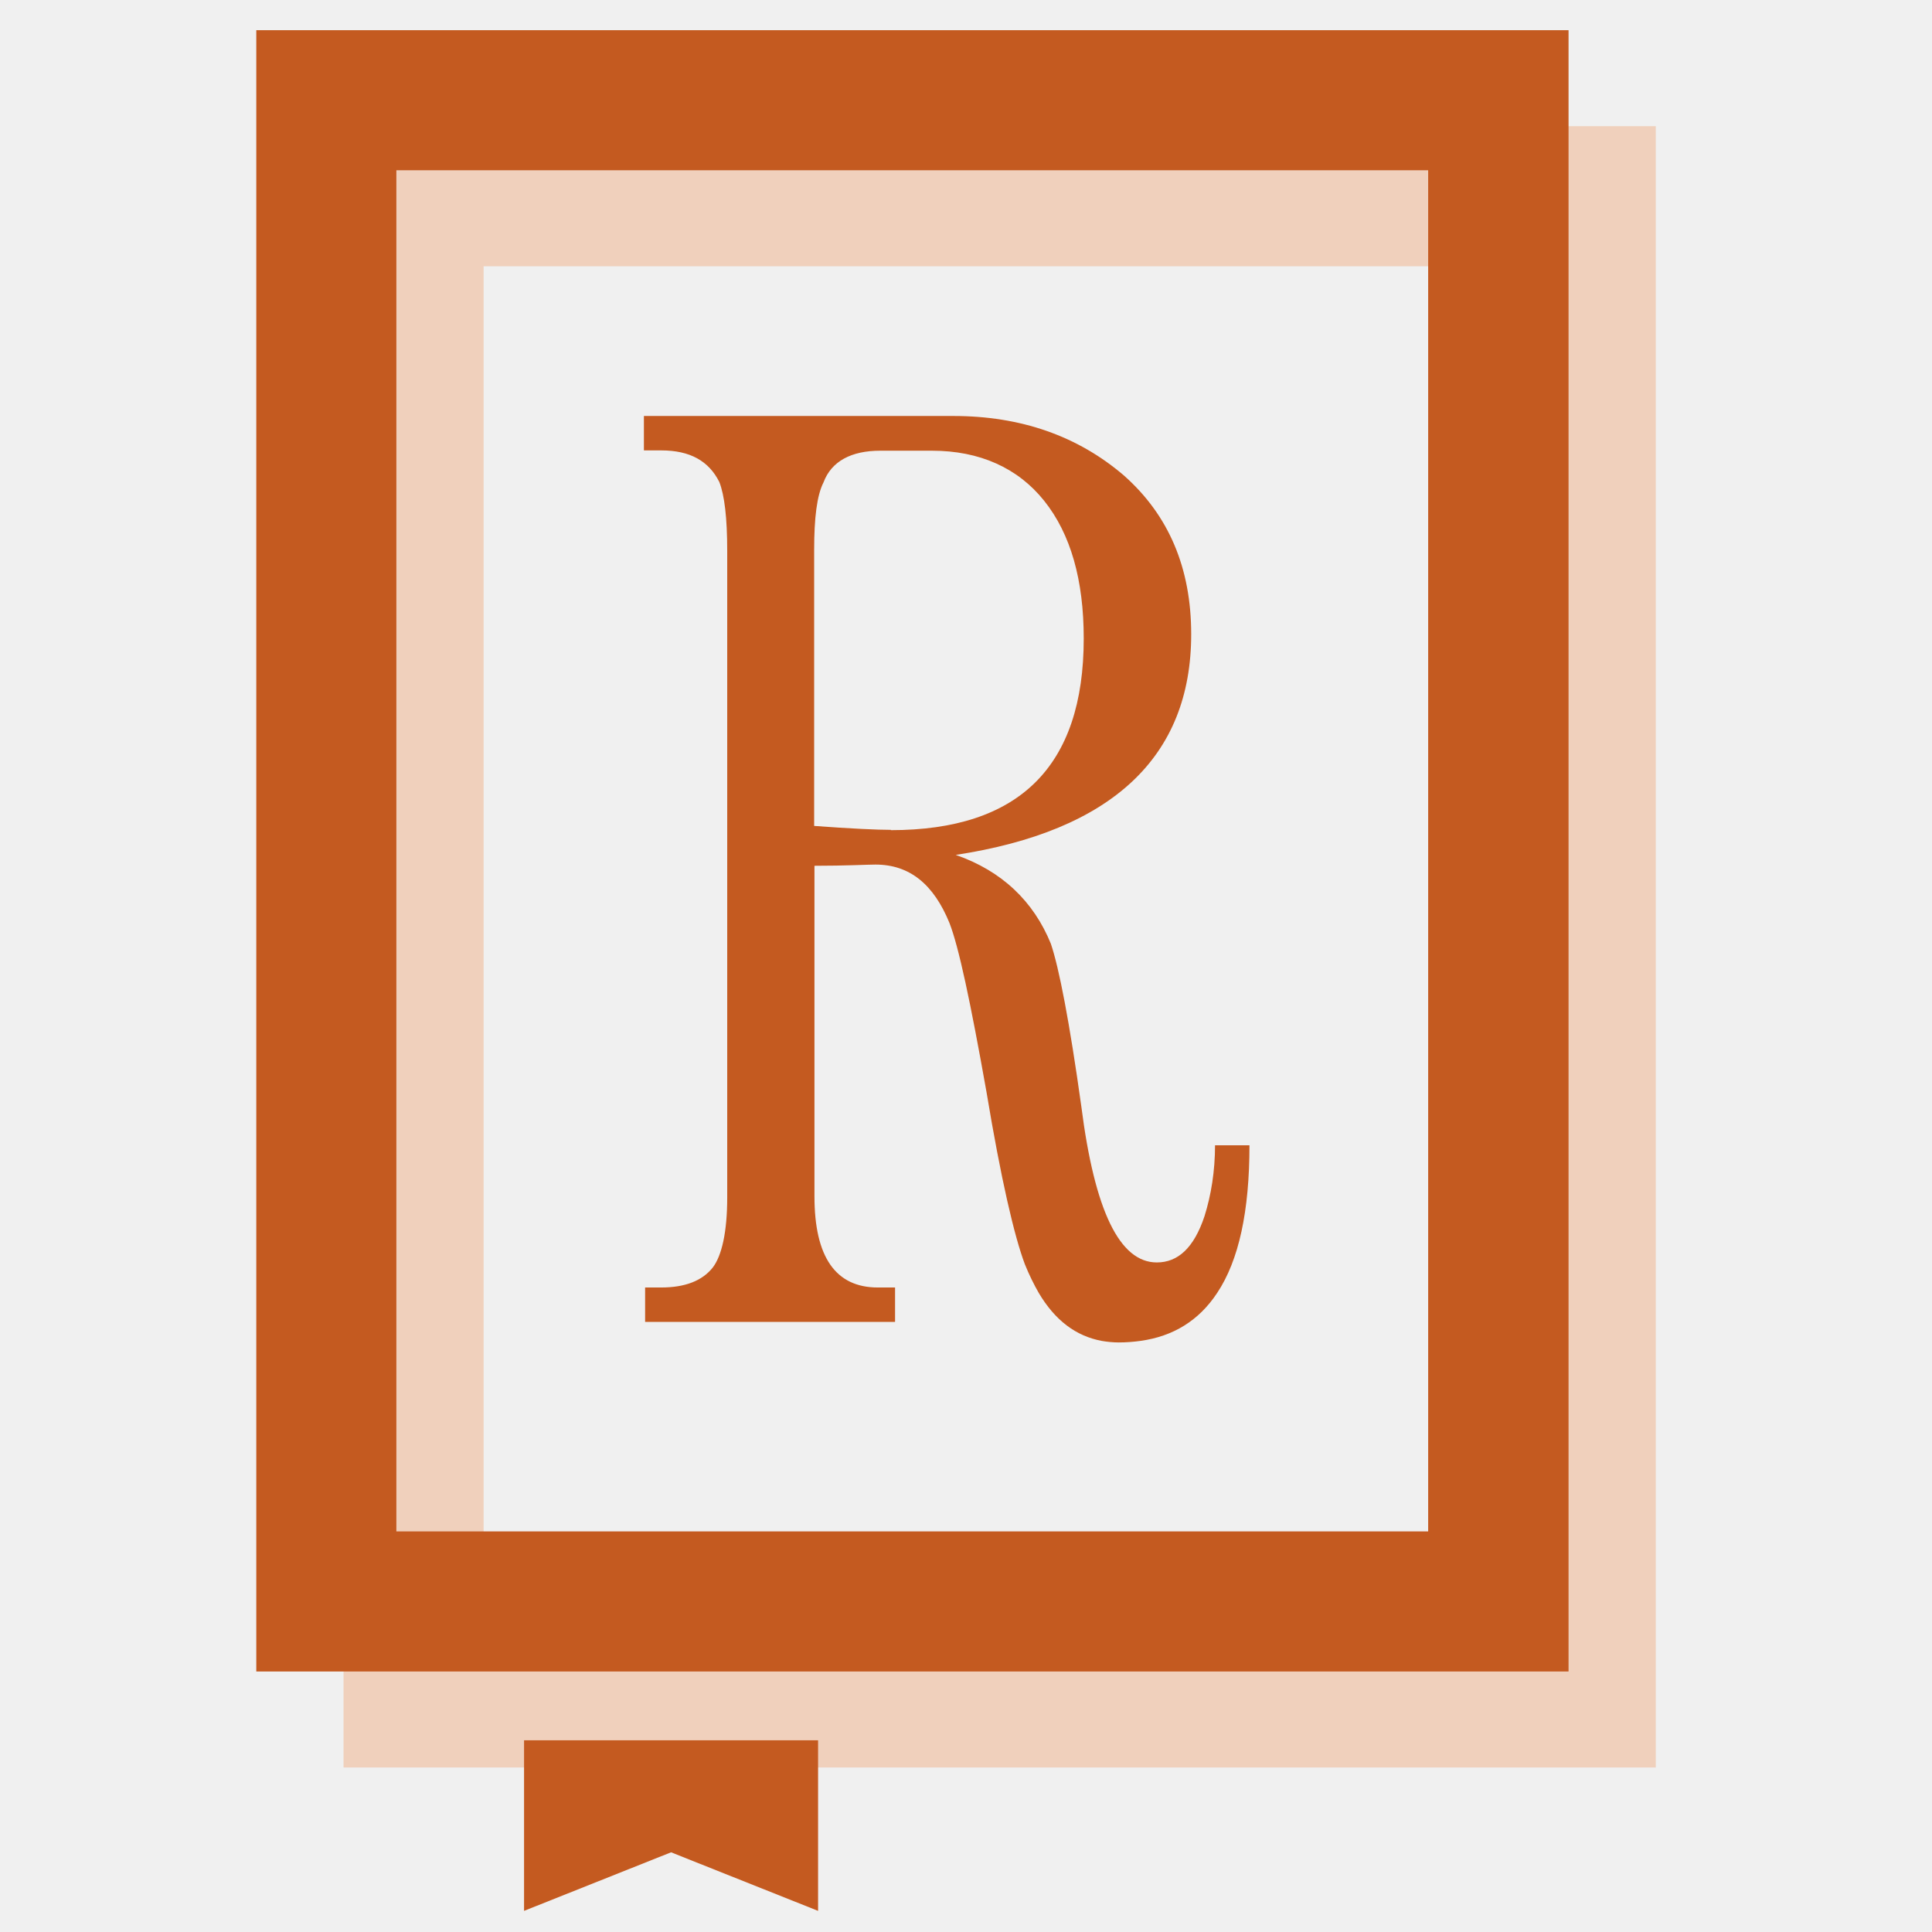
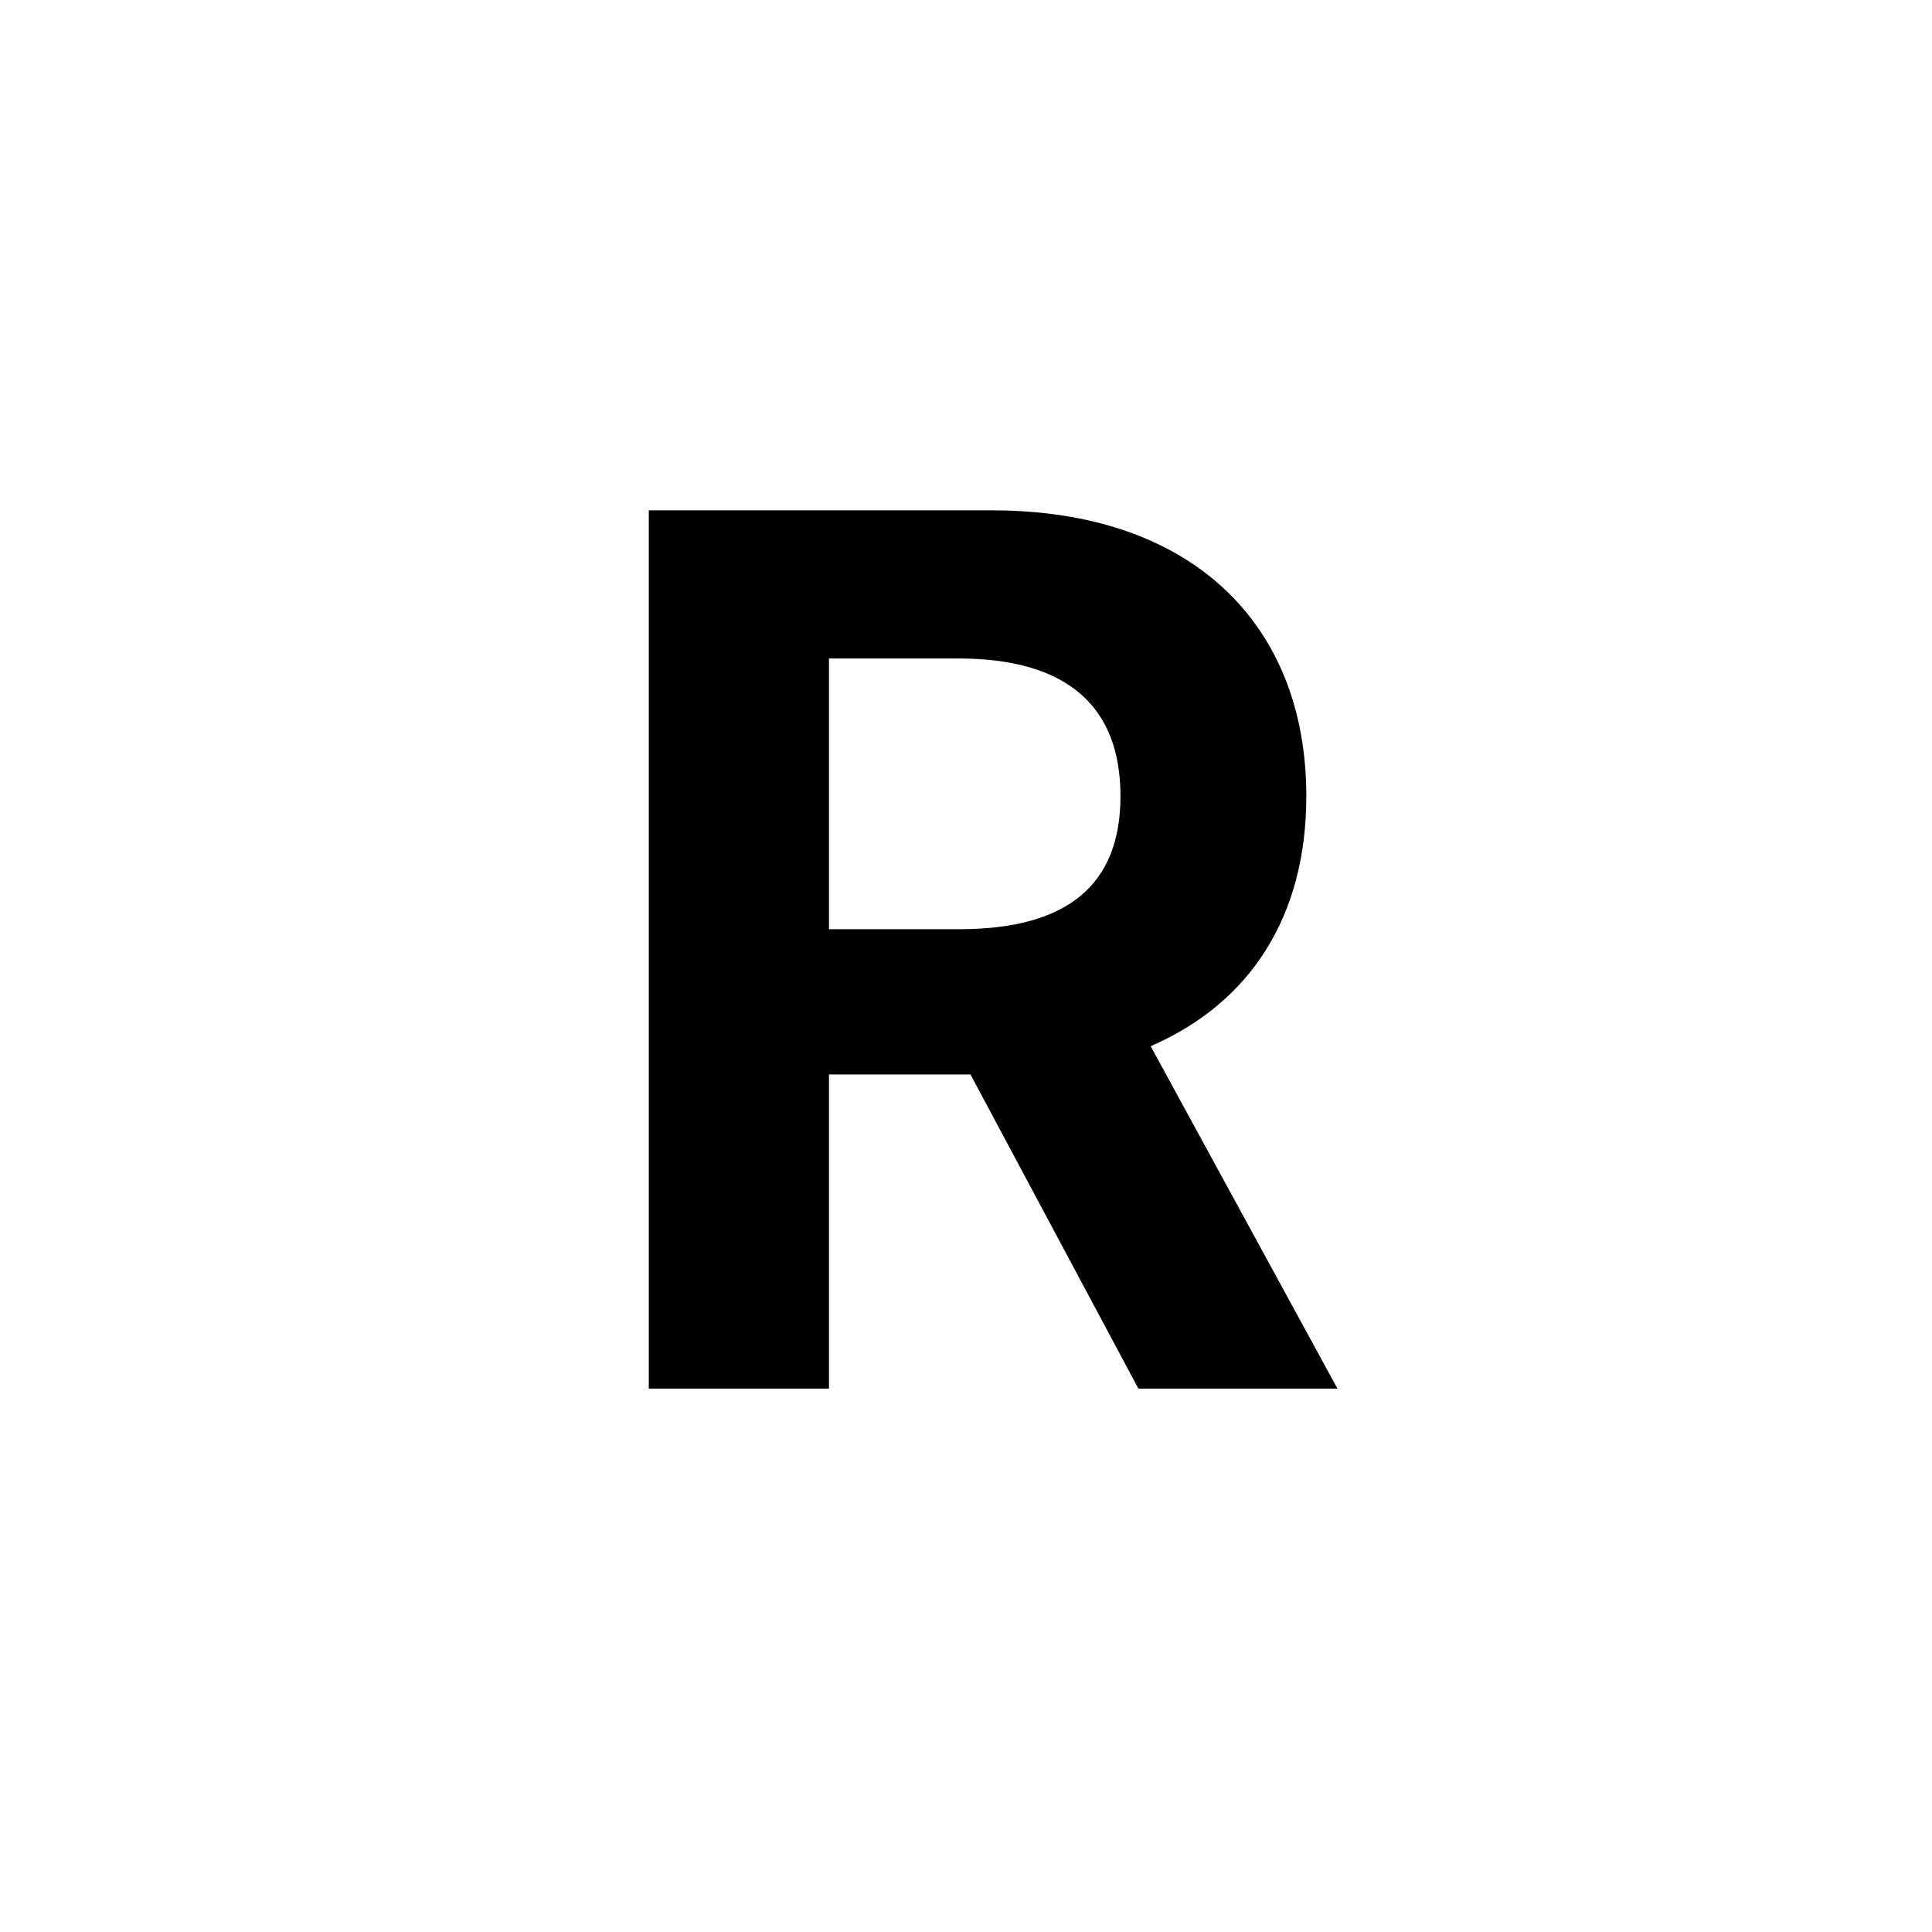
- <svg xmlns="http://www.w3.org/2000/svg" id="Layer_1" data-name="Layer 1" version="1.1" viewBox="0 0 64 64">
-   <defs>
-     <style>
-       .cls-1 {
-         fill: #c45a20;
-       }
- 
-       .cls-1, .cls-2 {
-         stroke-width: 0px;
-       }
- 
-       .cls-2 {
-         fill: #f08642;
-       }
- 
-       .cls-3 {
-         opacity: .3;
-       }
-     </style>
-   </defs>
-   <g class="cls-3">
-     <path class="cls-2" d="M54.85,58.55H11.38V4.18h43.47v54.37ZM16.02,53.91h34.18V8.82H16.02v45.08Z" />
-   </g>
-   <polygon class="cls-1" points="27.1 63.3 22.23 61.36 17.36 63.3 17.36 57.65 27.1 57.65 27.1 63.3" />
-   <path class="cls-1" d="M40.25,37.92c0,.88-.13,1.67-.35,2.37-.35,1.05-.88,1.53-1.58,1.53-1.23,0-2.06-1.71-2.5-5.17-.39-2.8-.74-4.6-1.01-5.39-.57-1.4-1.62-2.41-3.15-2.94,5.17-.79,7.8-3.24,7.8-7.31,0-2.19-.74-3.94-2.23-5.26-1.53-1.31-3.42-1.97-5.65-1.97h-10.25v1.14h.57c.96,0,1.58.35,1.93,1.05.17.44.26,1.18.26,2.28v21.42c0,1.14-.18,1.93-.48,2.32-.35.44-.92.66-1.71.66h-.53v1.14h8.28v-1.14h-.57c-1.4,0-2.1-1.01-2.1-3.02v-10.95c1.05,0,1.75-.04,2.02-.04,1.14,0,1.93.66,2.45,1.93.31.79.7,2.63,1.23,5.61.48,2.89.92,4.77,1.27,5.7.14.35.3.67.46.95.54.91,1.23,1.43,2.09,1.59.18.03.37.05.56.05.25,0,.49-.02.71-.05,1.1-.15,1.95-.68,2.55-1.59.72-1.08,1.07-2.71,1.07-4.89h-1.14ZM29.51,27.49c-.44,0-1.32-.04-2.54-.13v-9.15c0-1.05.09-1.8.31-2.23.26-.7.92-1.05,1.88-1.05h1.71c1.58,0,2.85.57,3.72,1.66.88,1.1,1.31,2.63,1.31,4.56,0,4.25-2.15,6.35-6.39,6.35Z" />
-   <path class="cls-1" d="M51.96,55.37H8.49V1h43.47v54.37ZM13.13,50.73h34.18V5.64H13.13v45.08Z" />
+ <svg xmlns="http://www.w3.org/2000/svg" width="32" height="32" viewBox="0 0 32 32" fill="none">
+   <rect width="32" height="32" fill="white" />
+   <text x="16" y="23" font-family="system-ui, -apple-system, sans-serif" font-size="20" font-weight="700" text-anchor="middle" fill="#000000" letter-spacing="-0.05em">R</text>
</svg>
